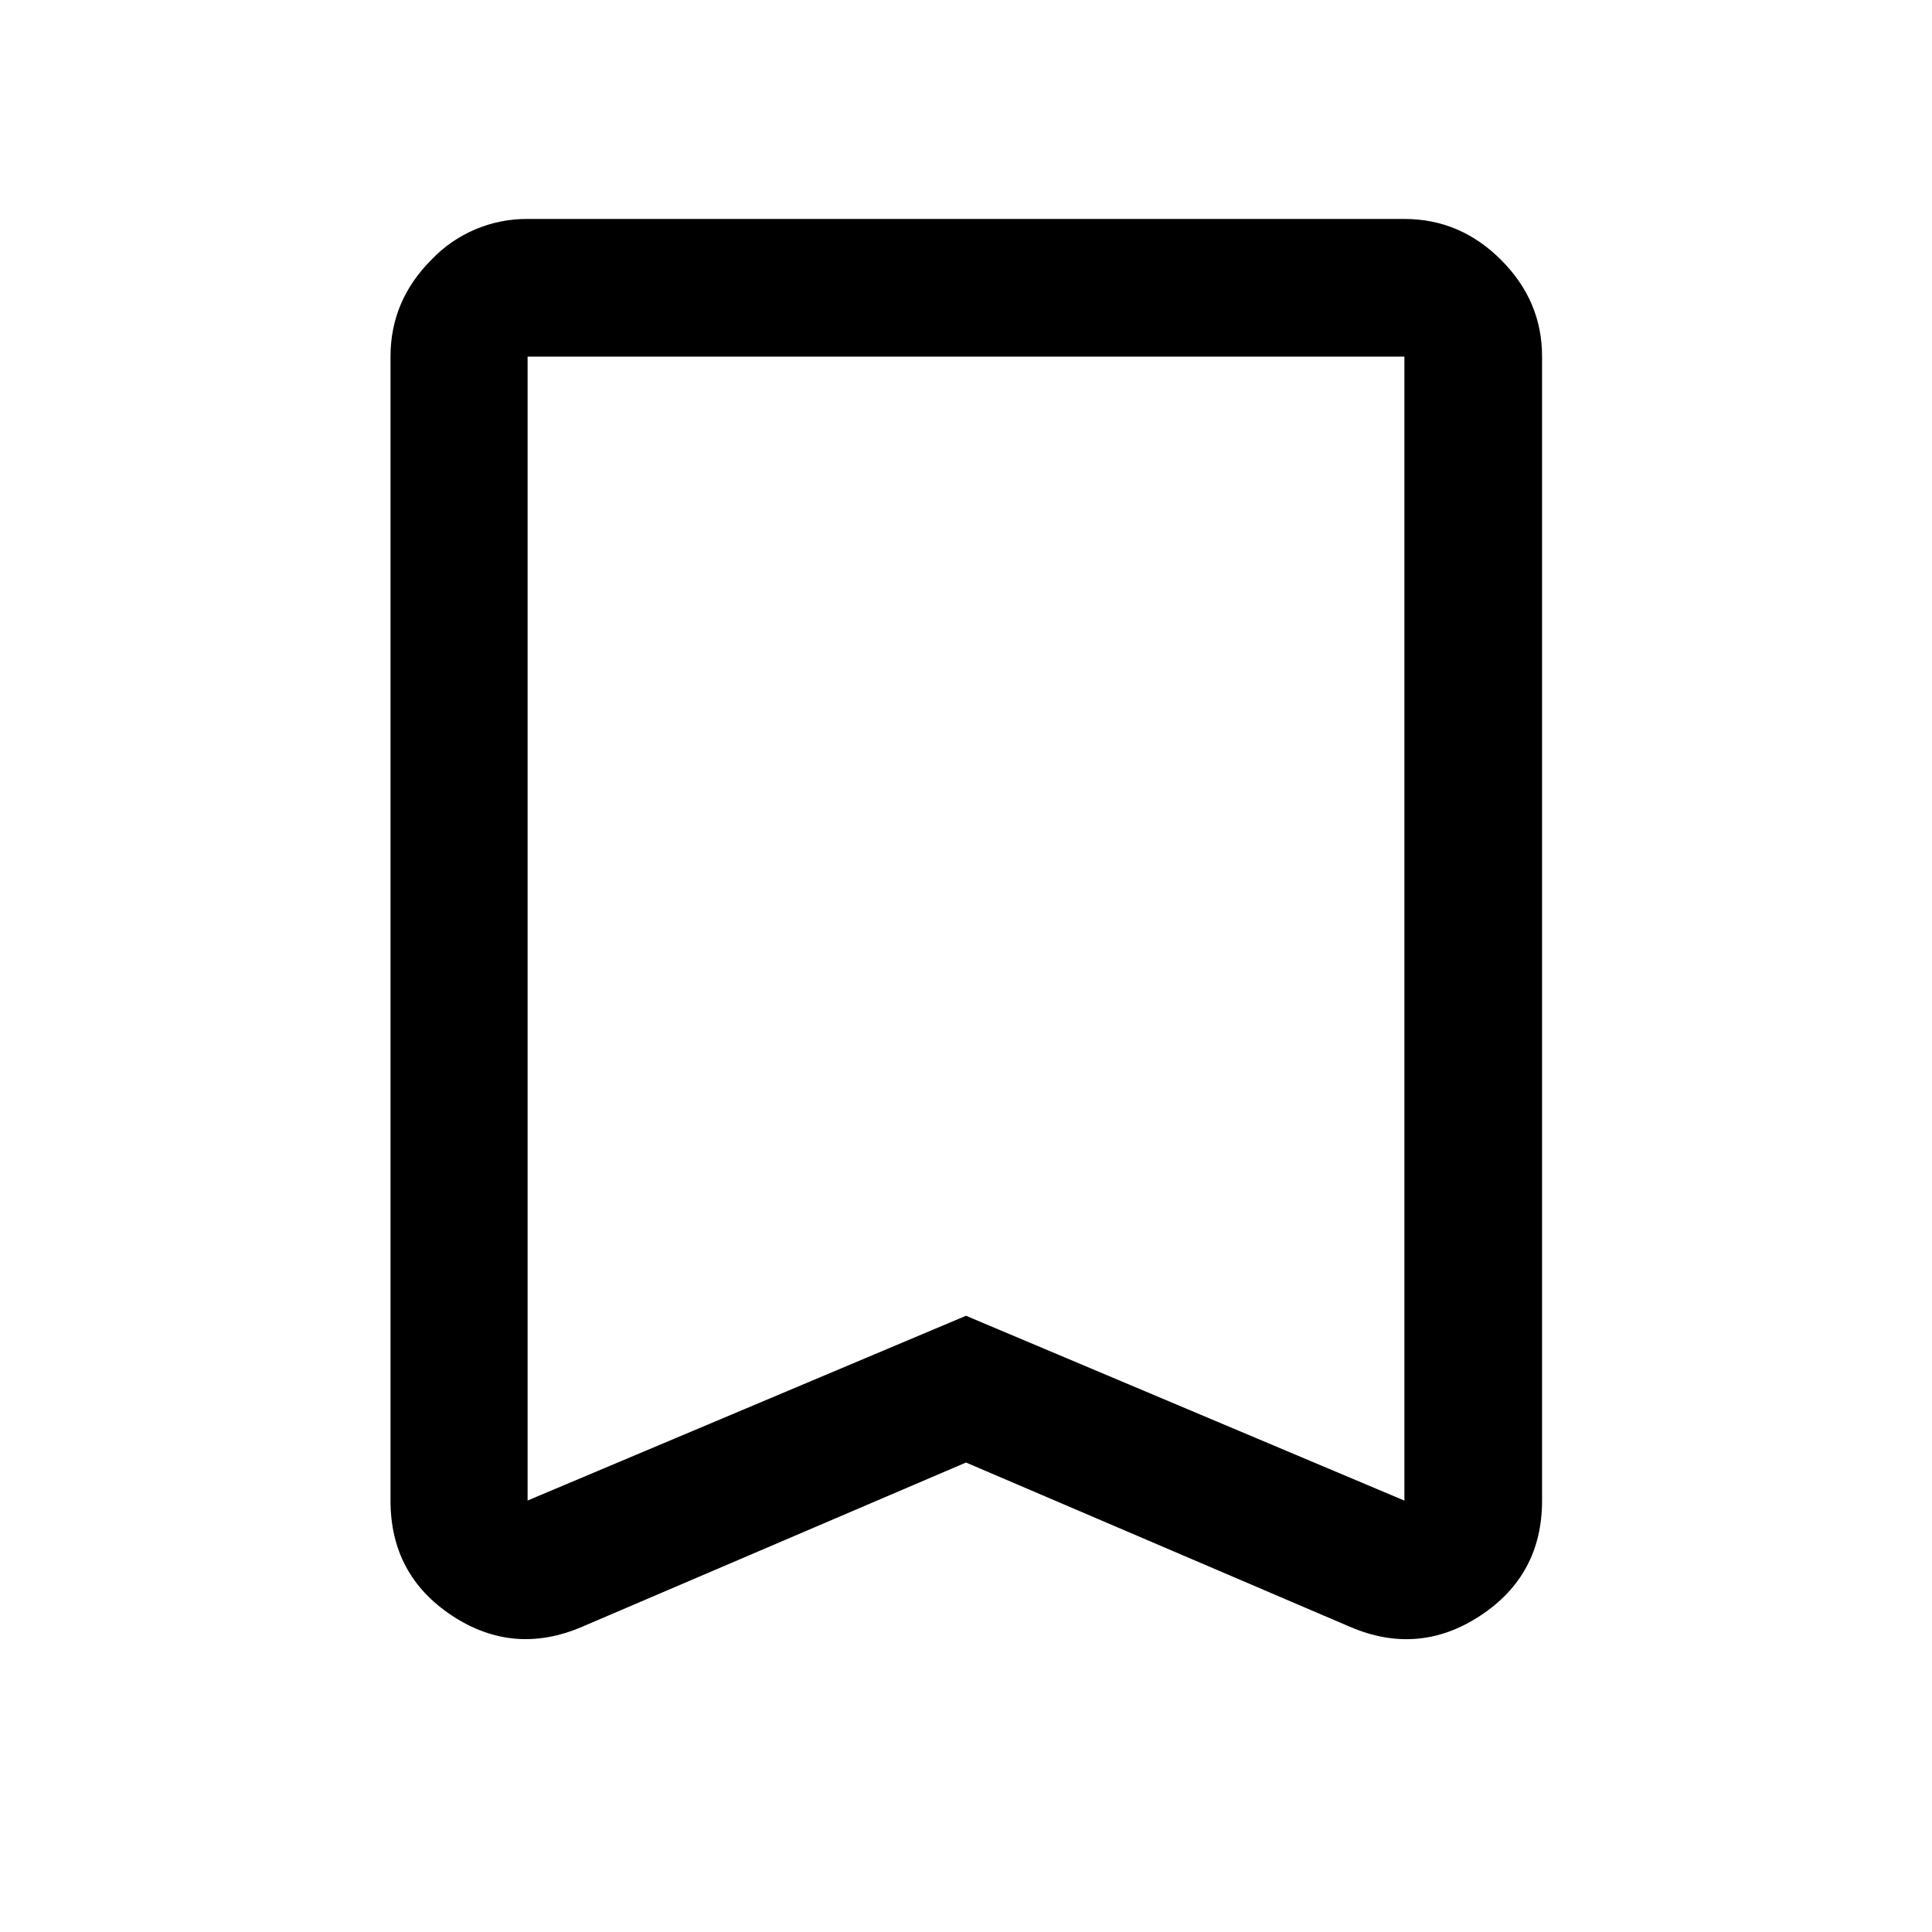
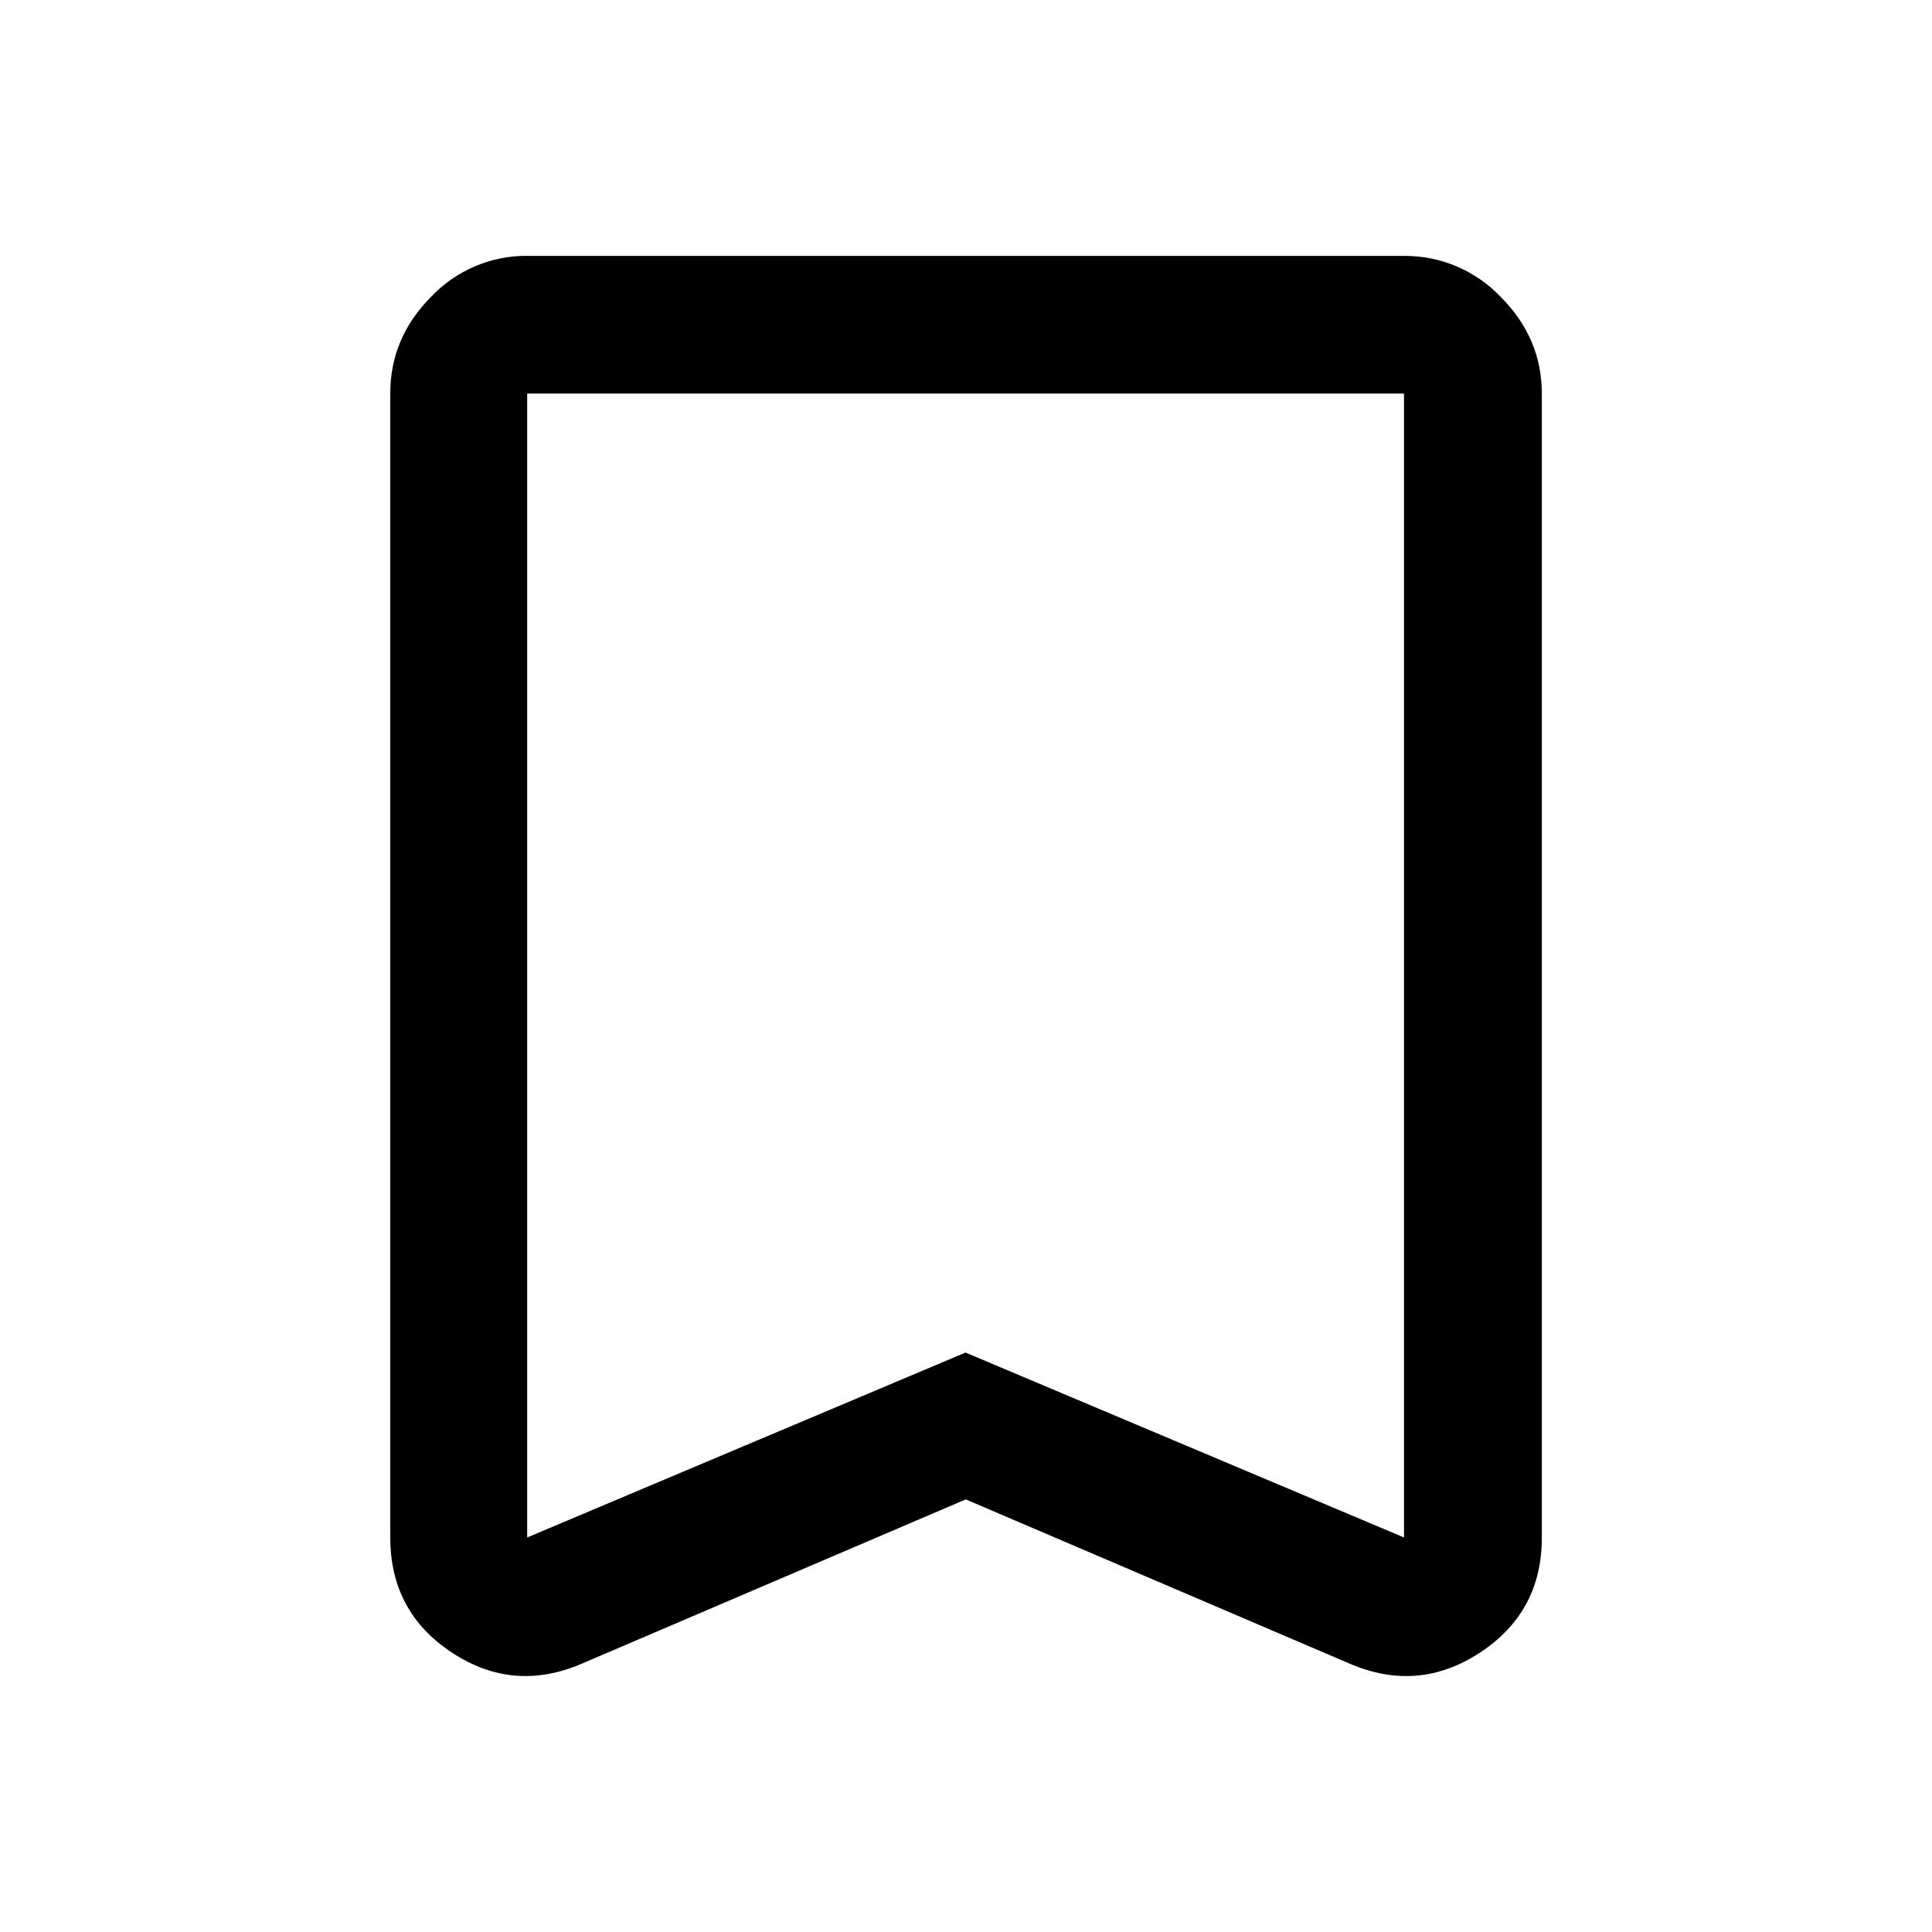
- <svg xmlns="http://www.w3.org/2000/svg" width="24" height="24" fill="none" viewBox="0 0 24 24">
-   <path fill="#000" d="m12 18.168-4.768 2.04q-.852.366-1.617-.138-.764-.505-.764-1.429V4.43q0-.693.506-1.201a1.63 1.63 0 0 1 1.197-.509h10.892q.693 0 1.201.509.51.51.509 1.2v14.213q0 .924-.768 1.429-.768.504-1.62.137zm0-1.823 5.446 2.296V4.43H6.554v14.21zM12 4.43H6.554h10.892z" />
+ <svg xmlns="http://www.w3.org/2000/svg" width="24" height="24" fill="none">
+   <path fill="#000" d="M6.551 3.178a1.63 1.63 0 0 0-1.197.51q-.506.509-.506 1.2v14.21q0 .926.764 1.43.765.505 1.617.138l4.768-2.04 4.768 2.04q.853.367 1.62-.137.769-.505.768-1.428V4.89q0-.69-.51-1.201a1.64 1.64 0 0 0-1.198-.51H6.555zm0 1.711h10.89v14.21l-5.447-2.297-5.445 2.297V4.889z" />
</svg>
